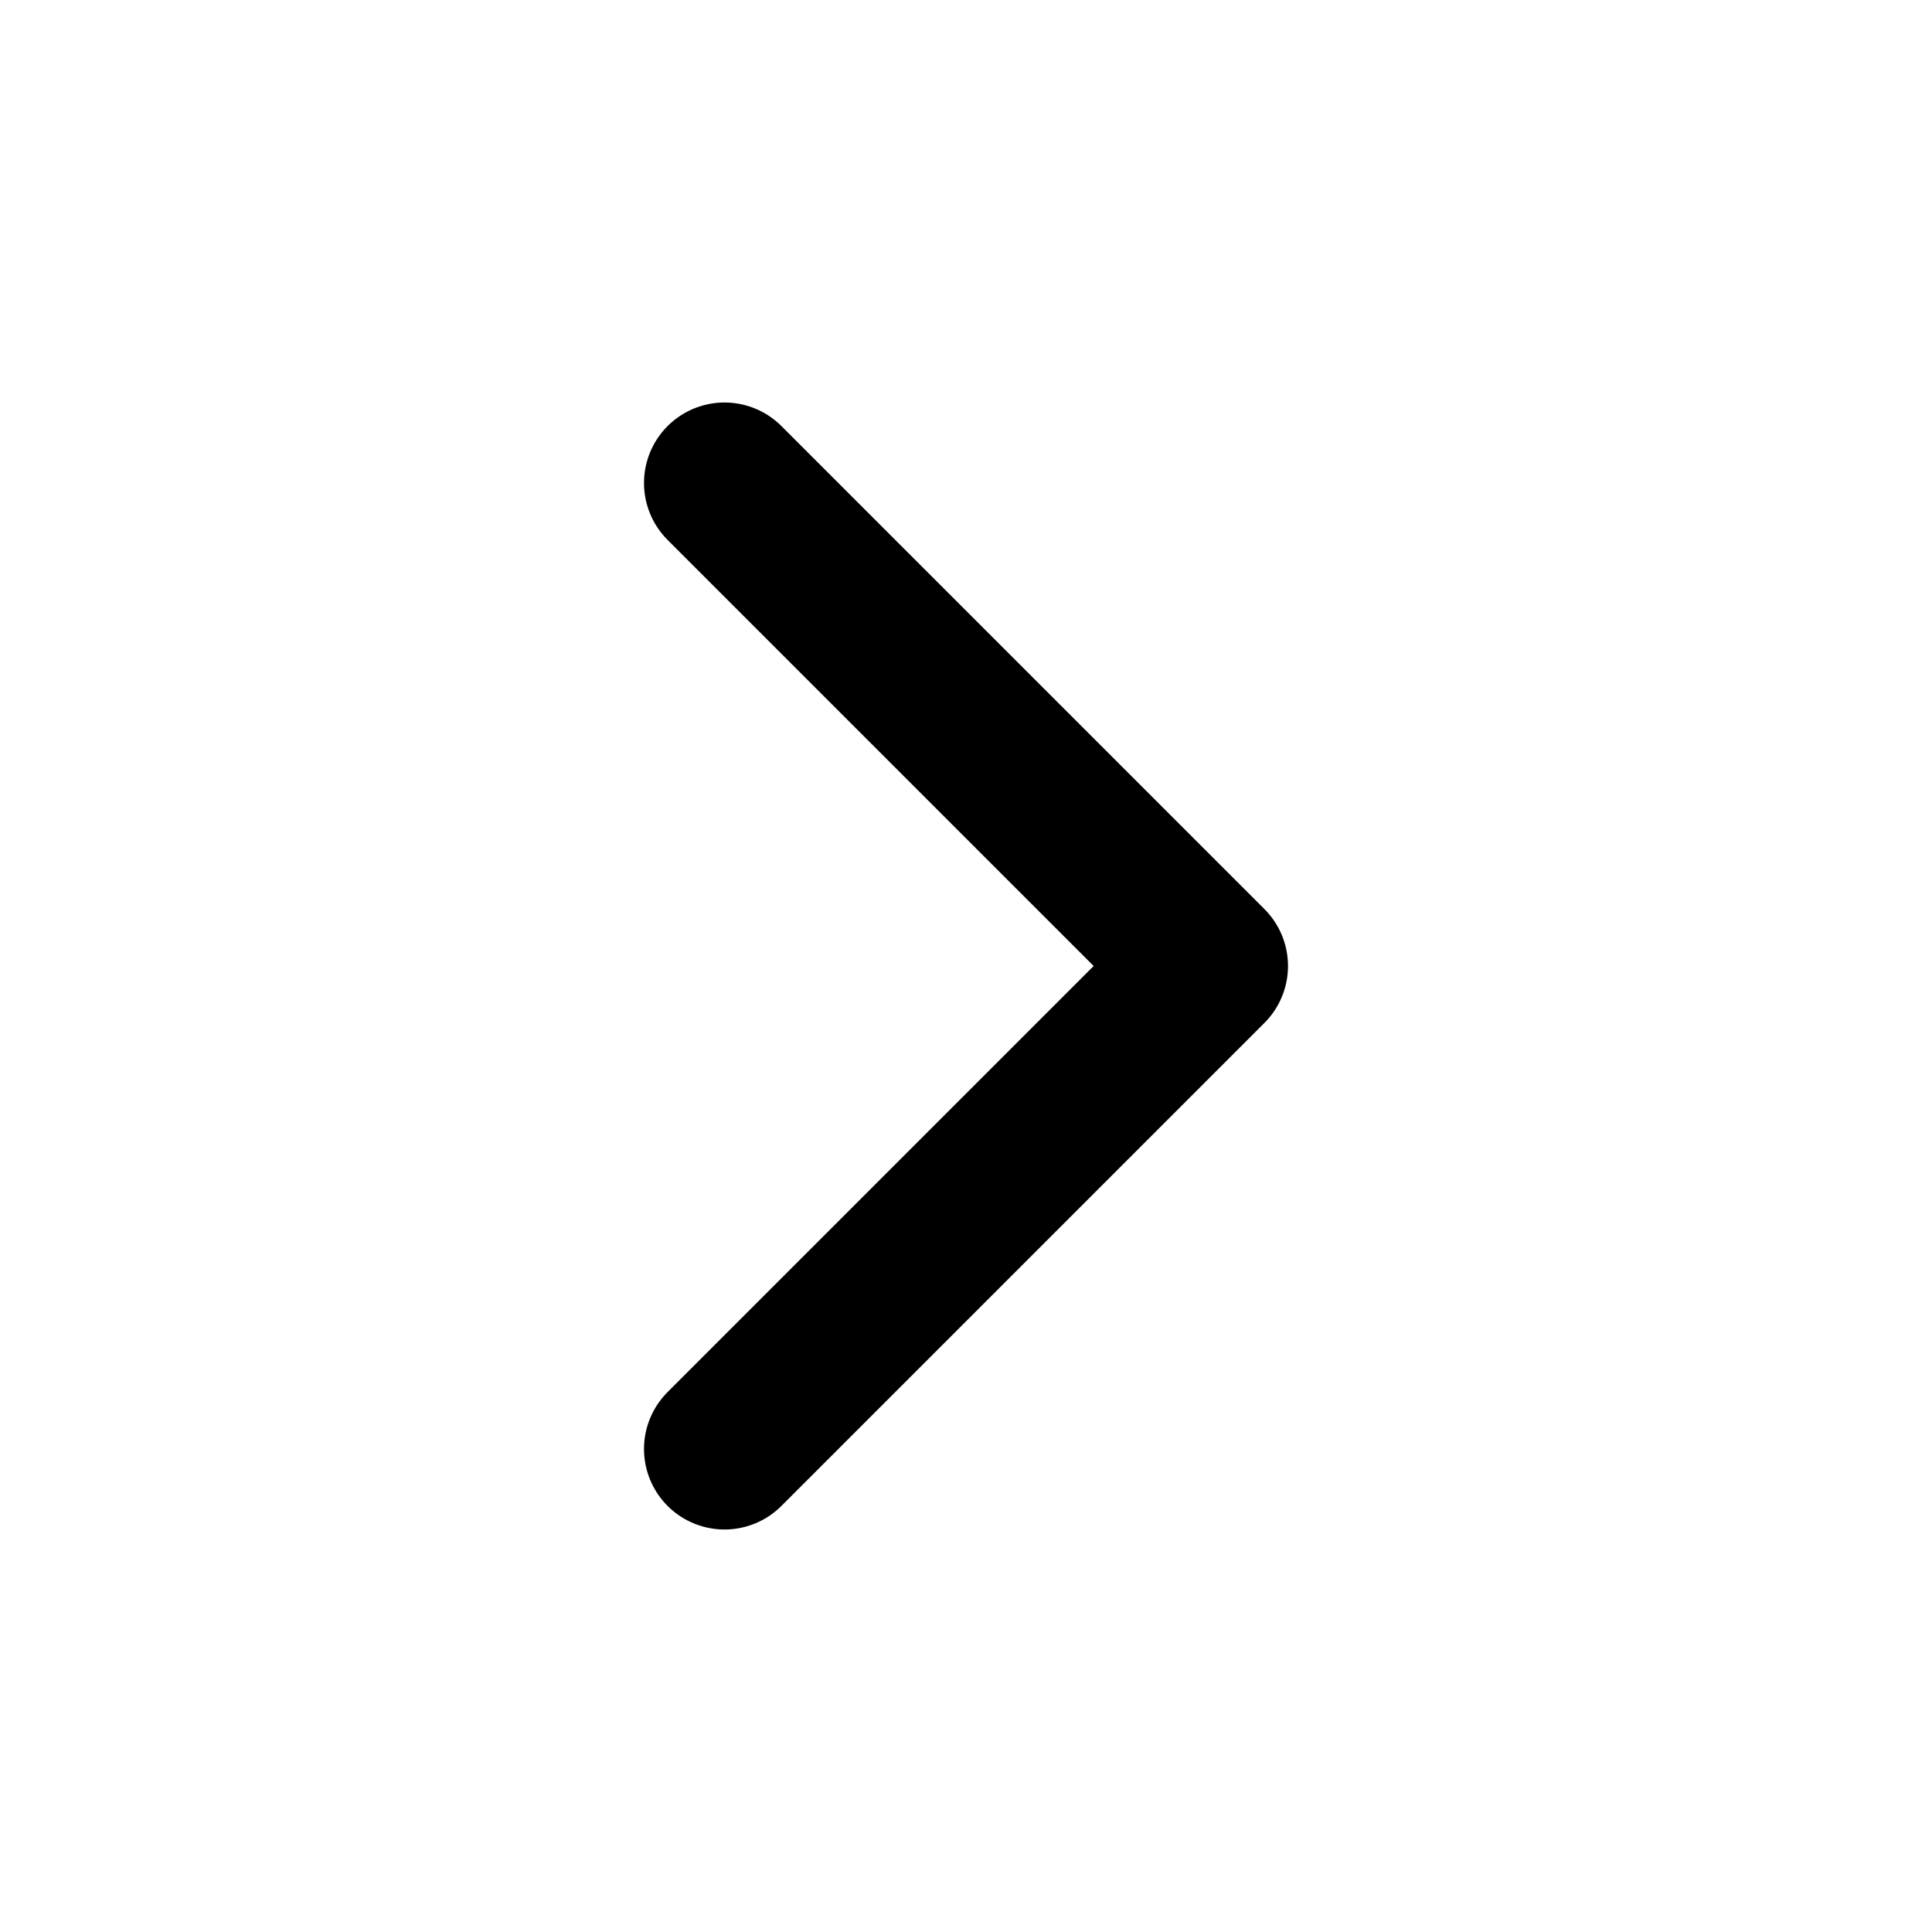
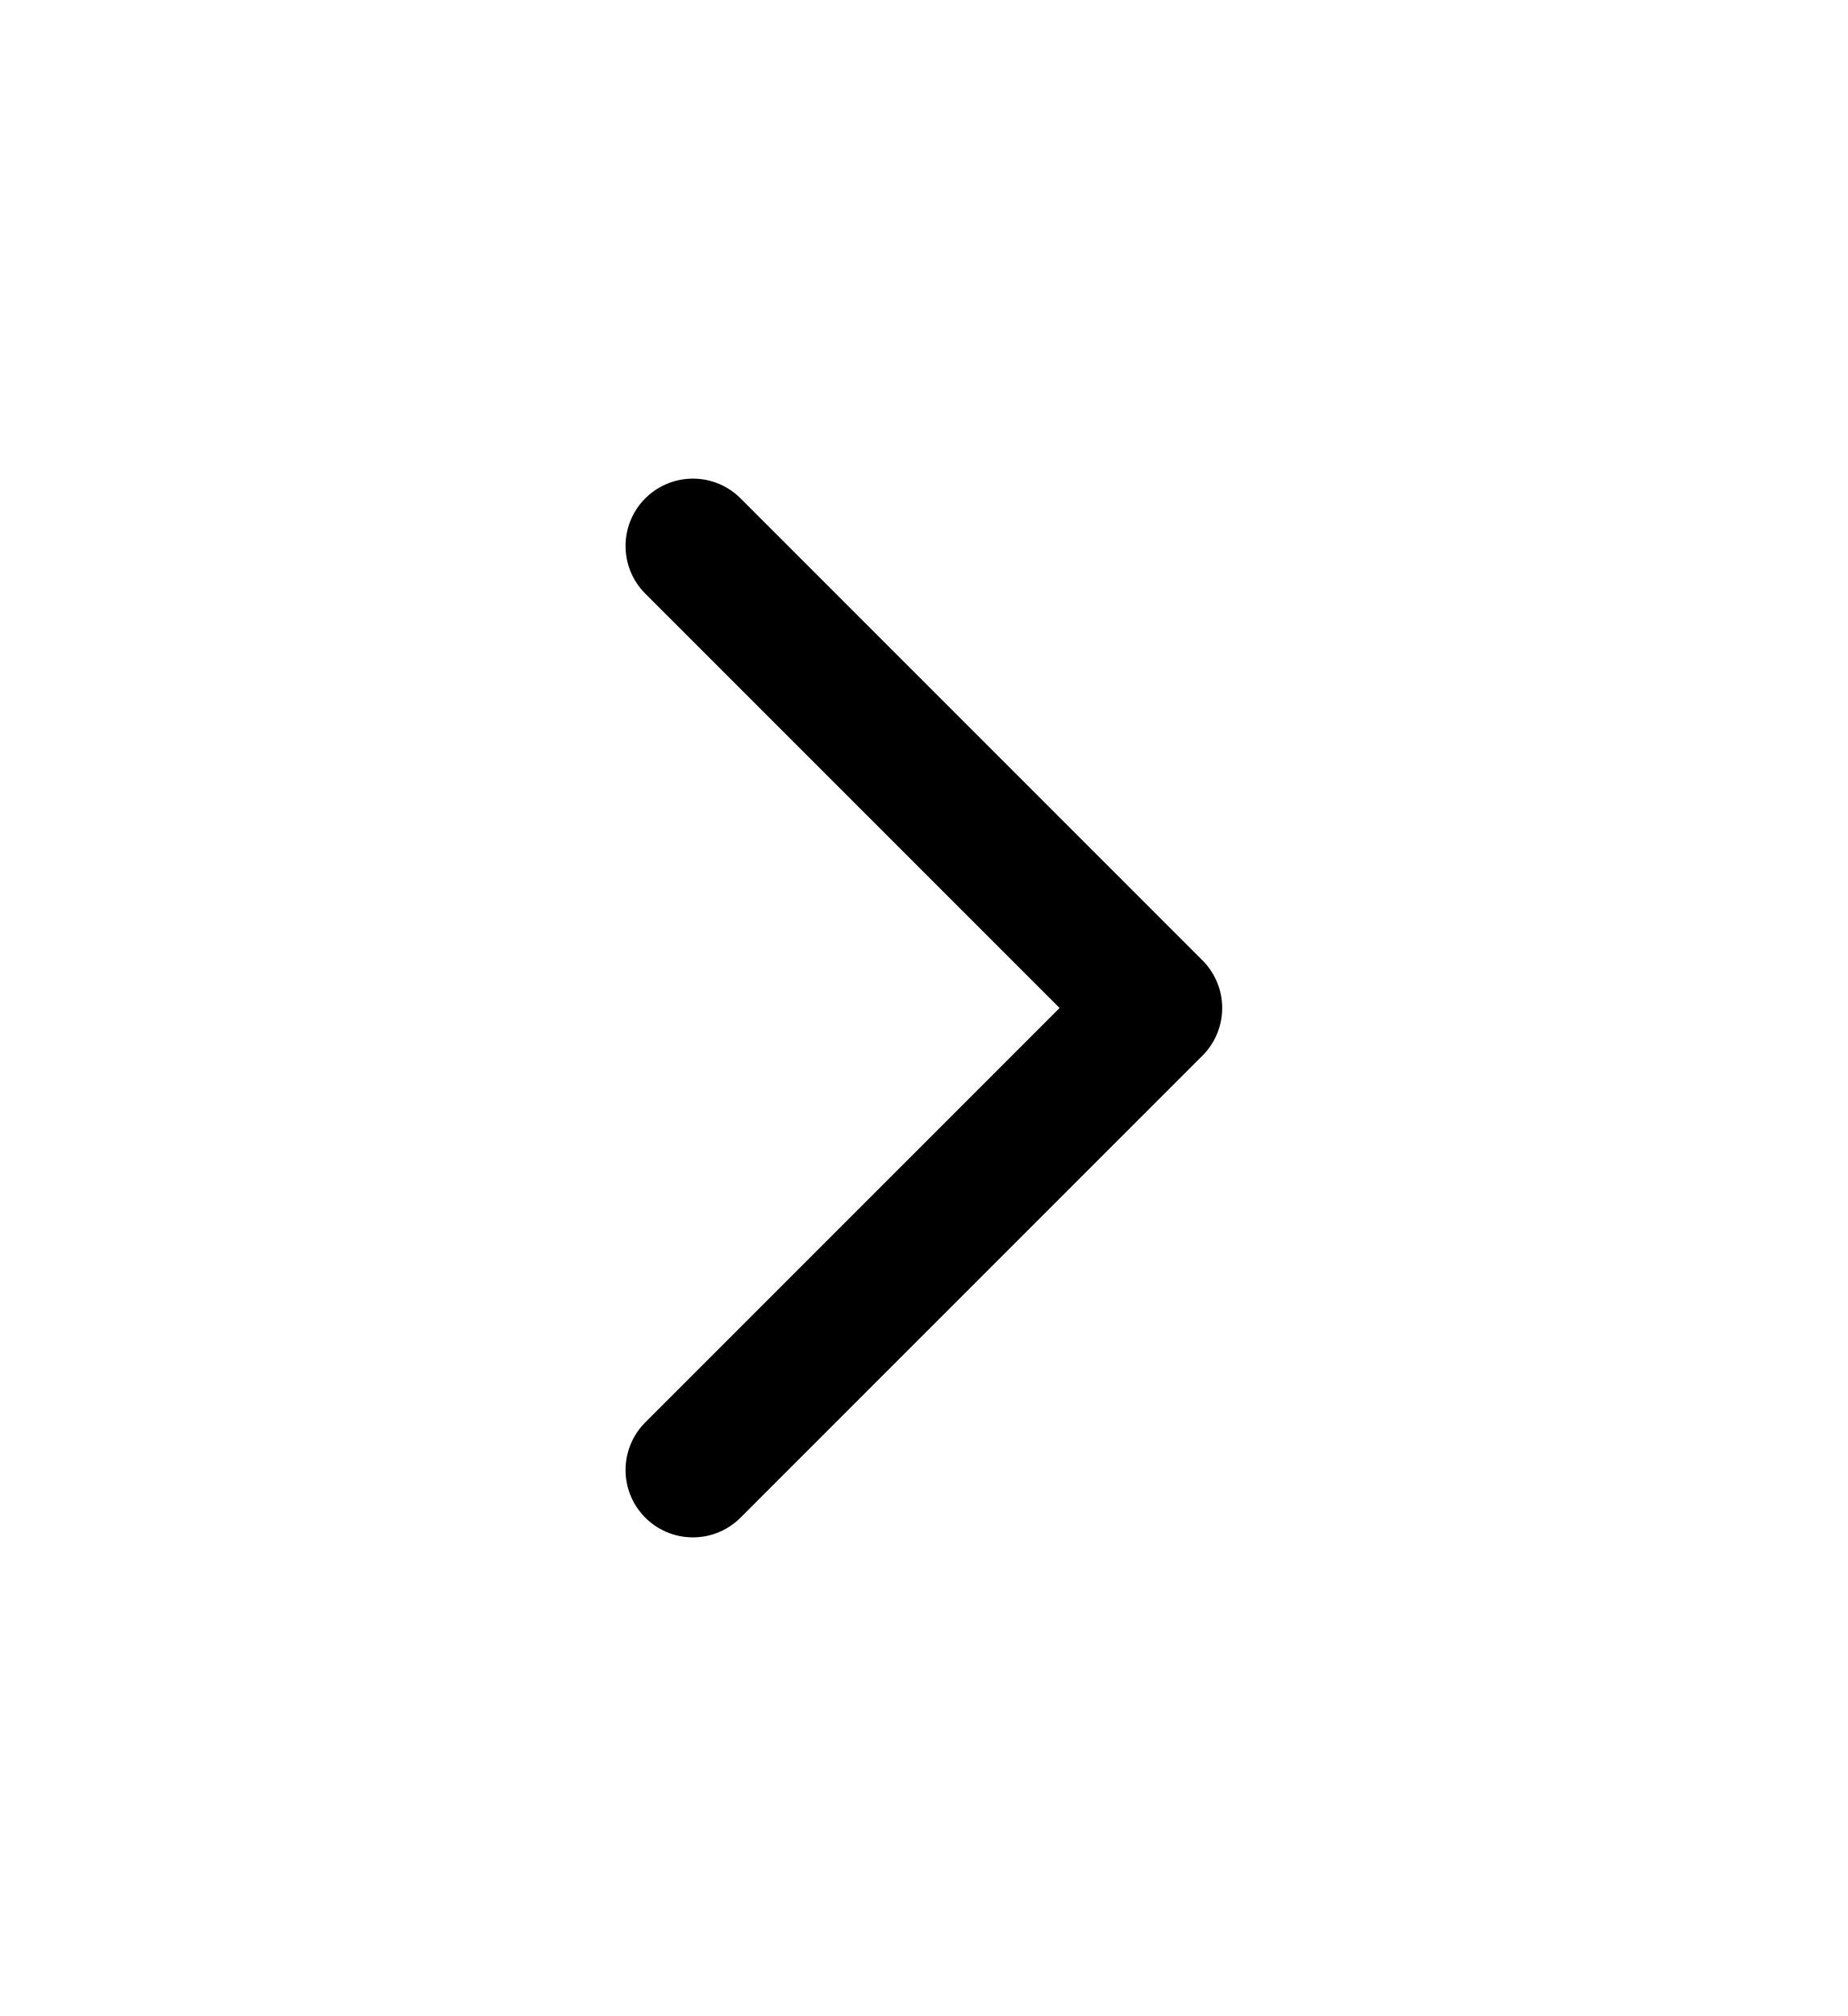
- <svg xmlns="http://www.w3.org/2000/svg" width="24" height="24" viewBox="0 0 24 24" fill="none" stroke="currentColor" stroke-width="2" stroke-linecap="round" stroke-linejoin="round" class="feather feather-chevron-right">
+ <svg xmlns="http://www.w3.org/2000/svg" width="22" height="24" viewBox="0 0 24 24" fill="none" stroke="currentColor" stroke-width="1.75" stroke-linecap="round" stroke-linejoin="round" class="feather feather-chevron-right">
  <polyline points="9 18 15 12 9 6" />
</svg>
